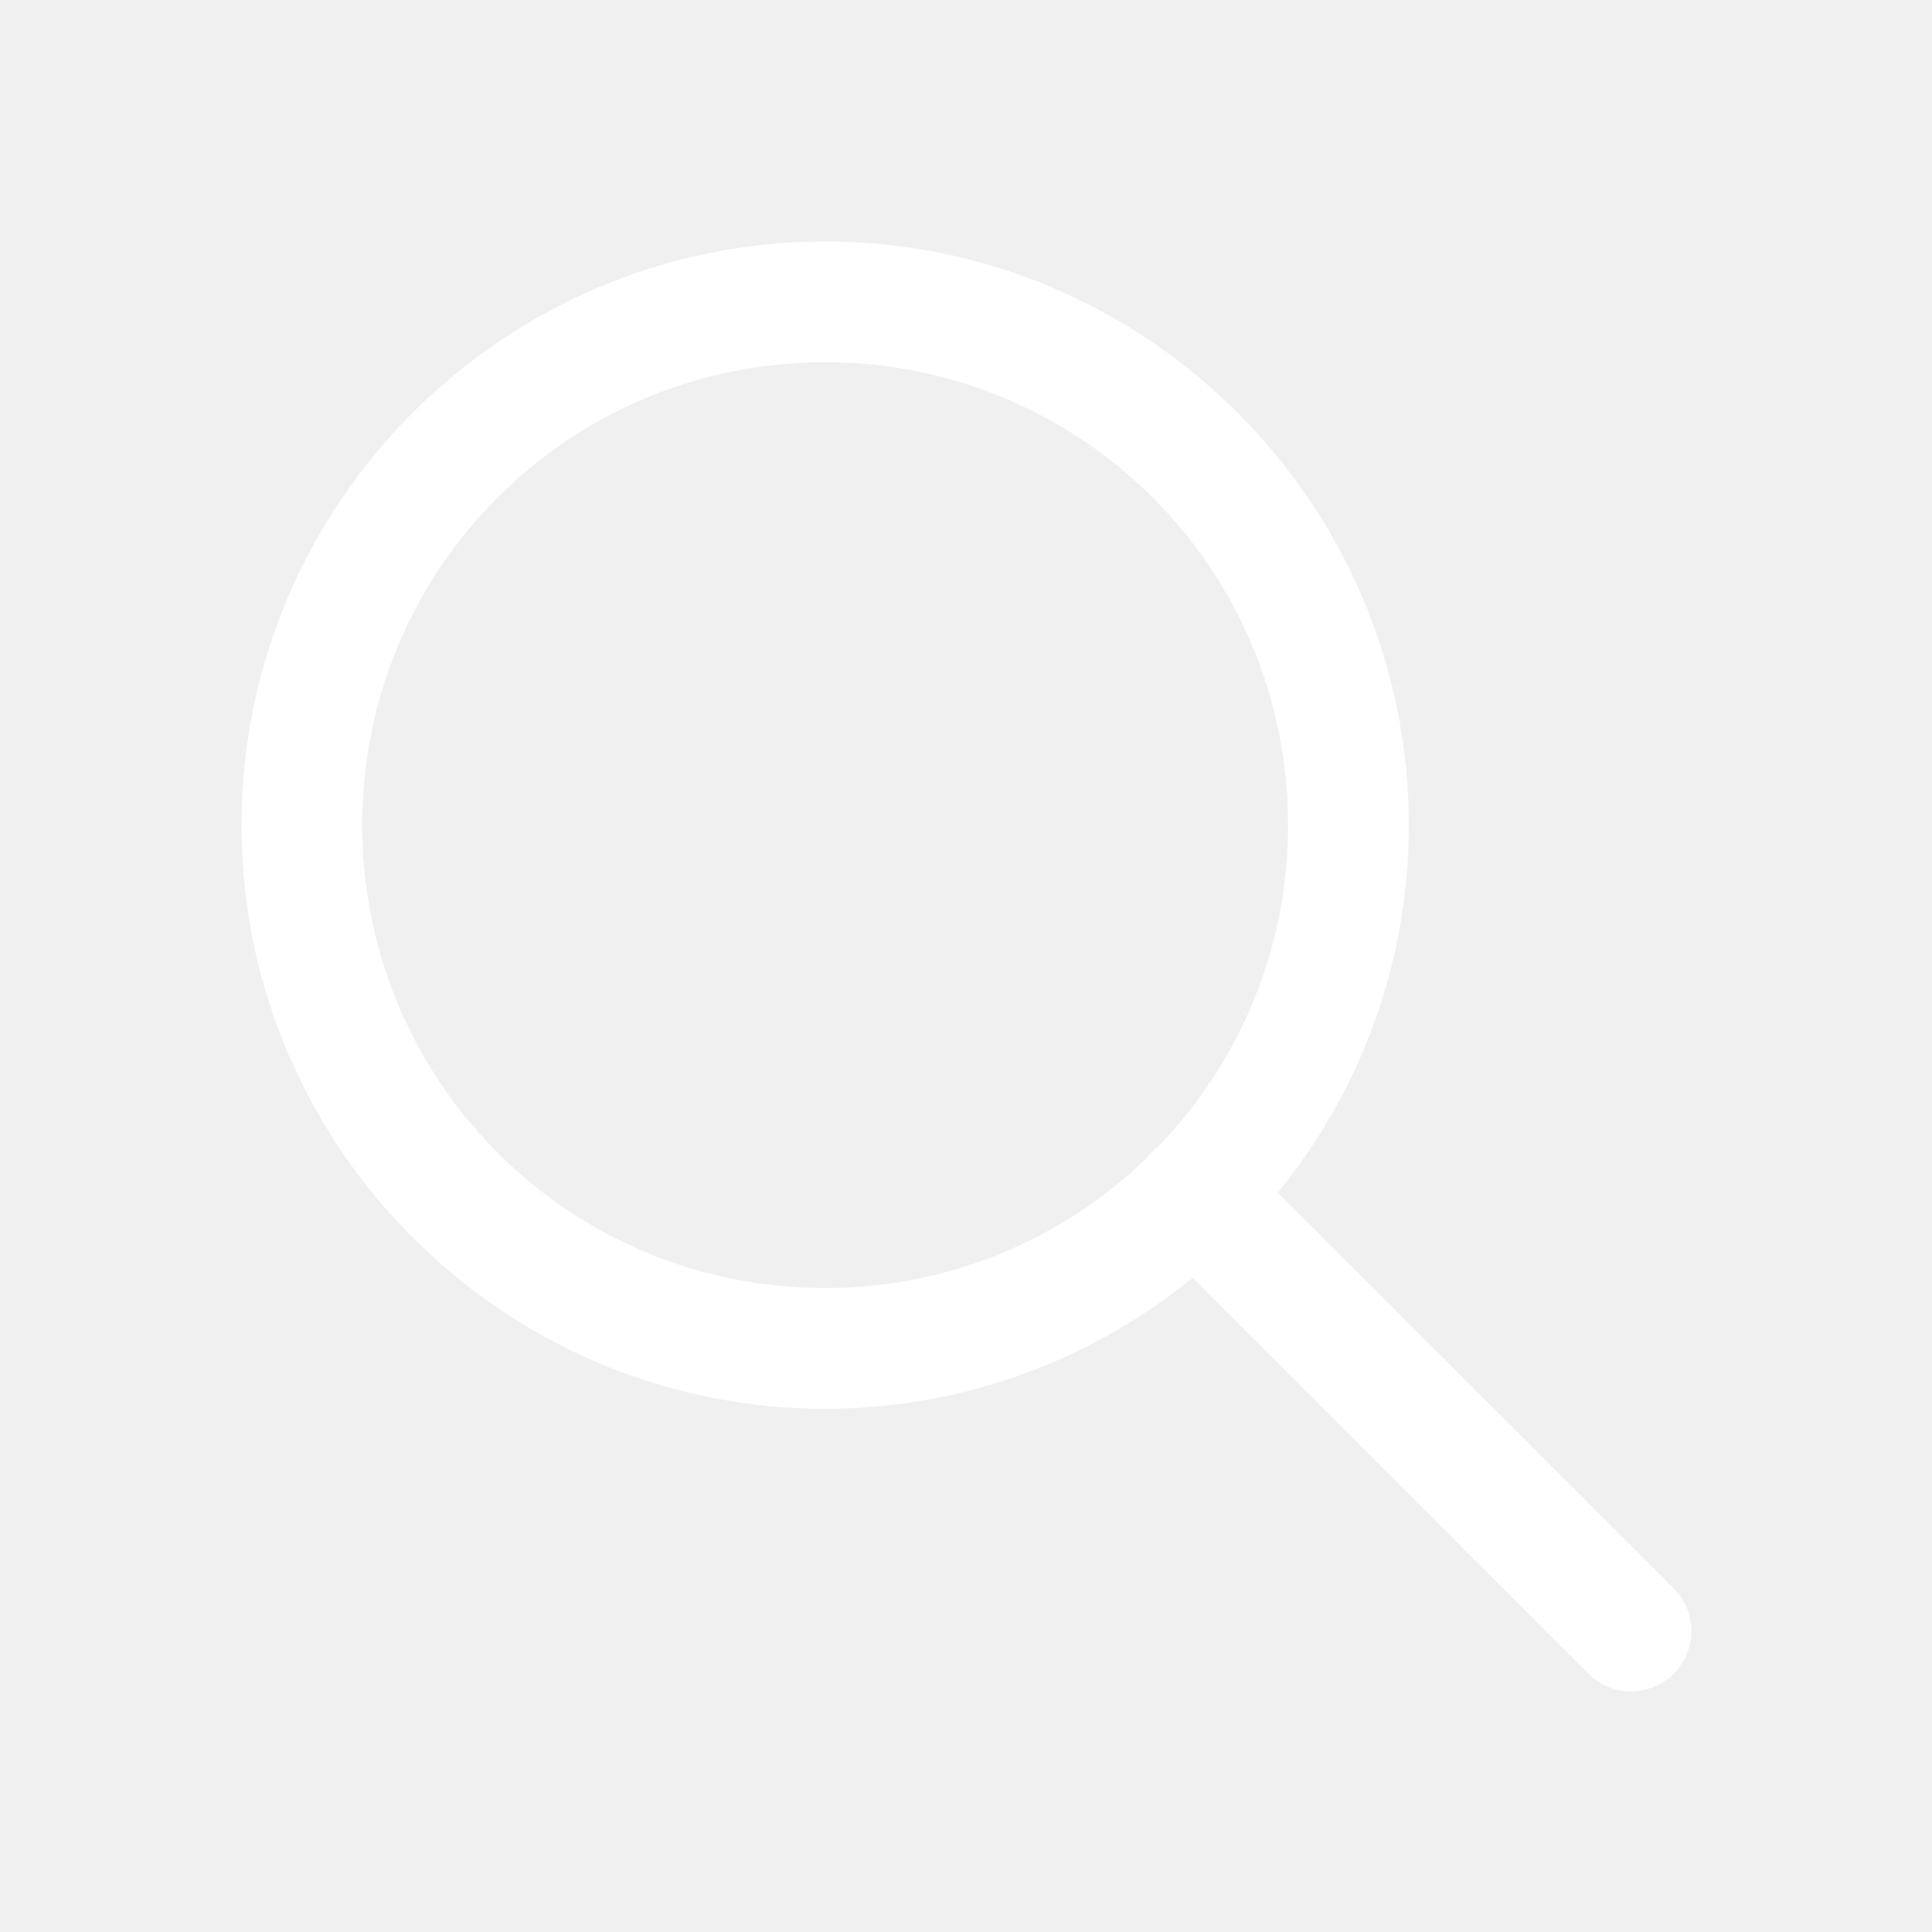
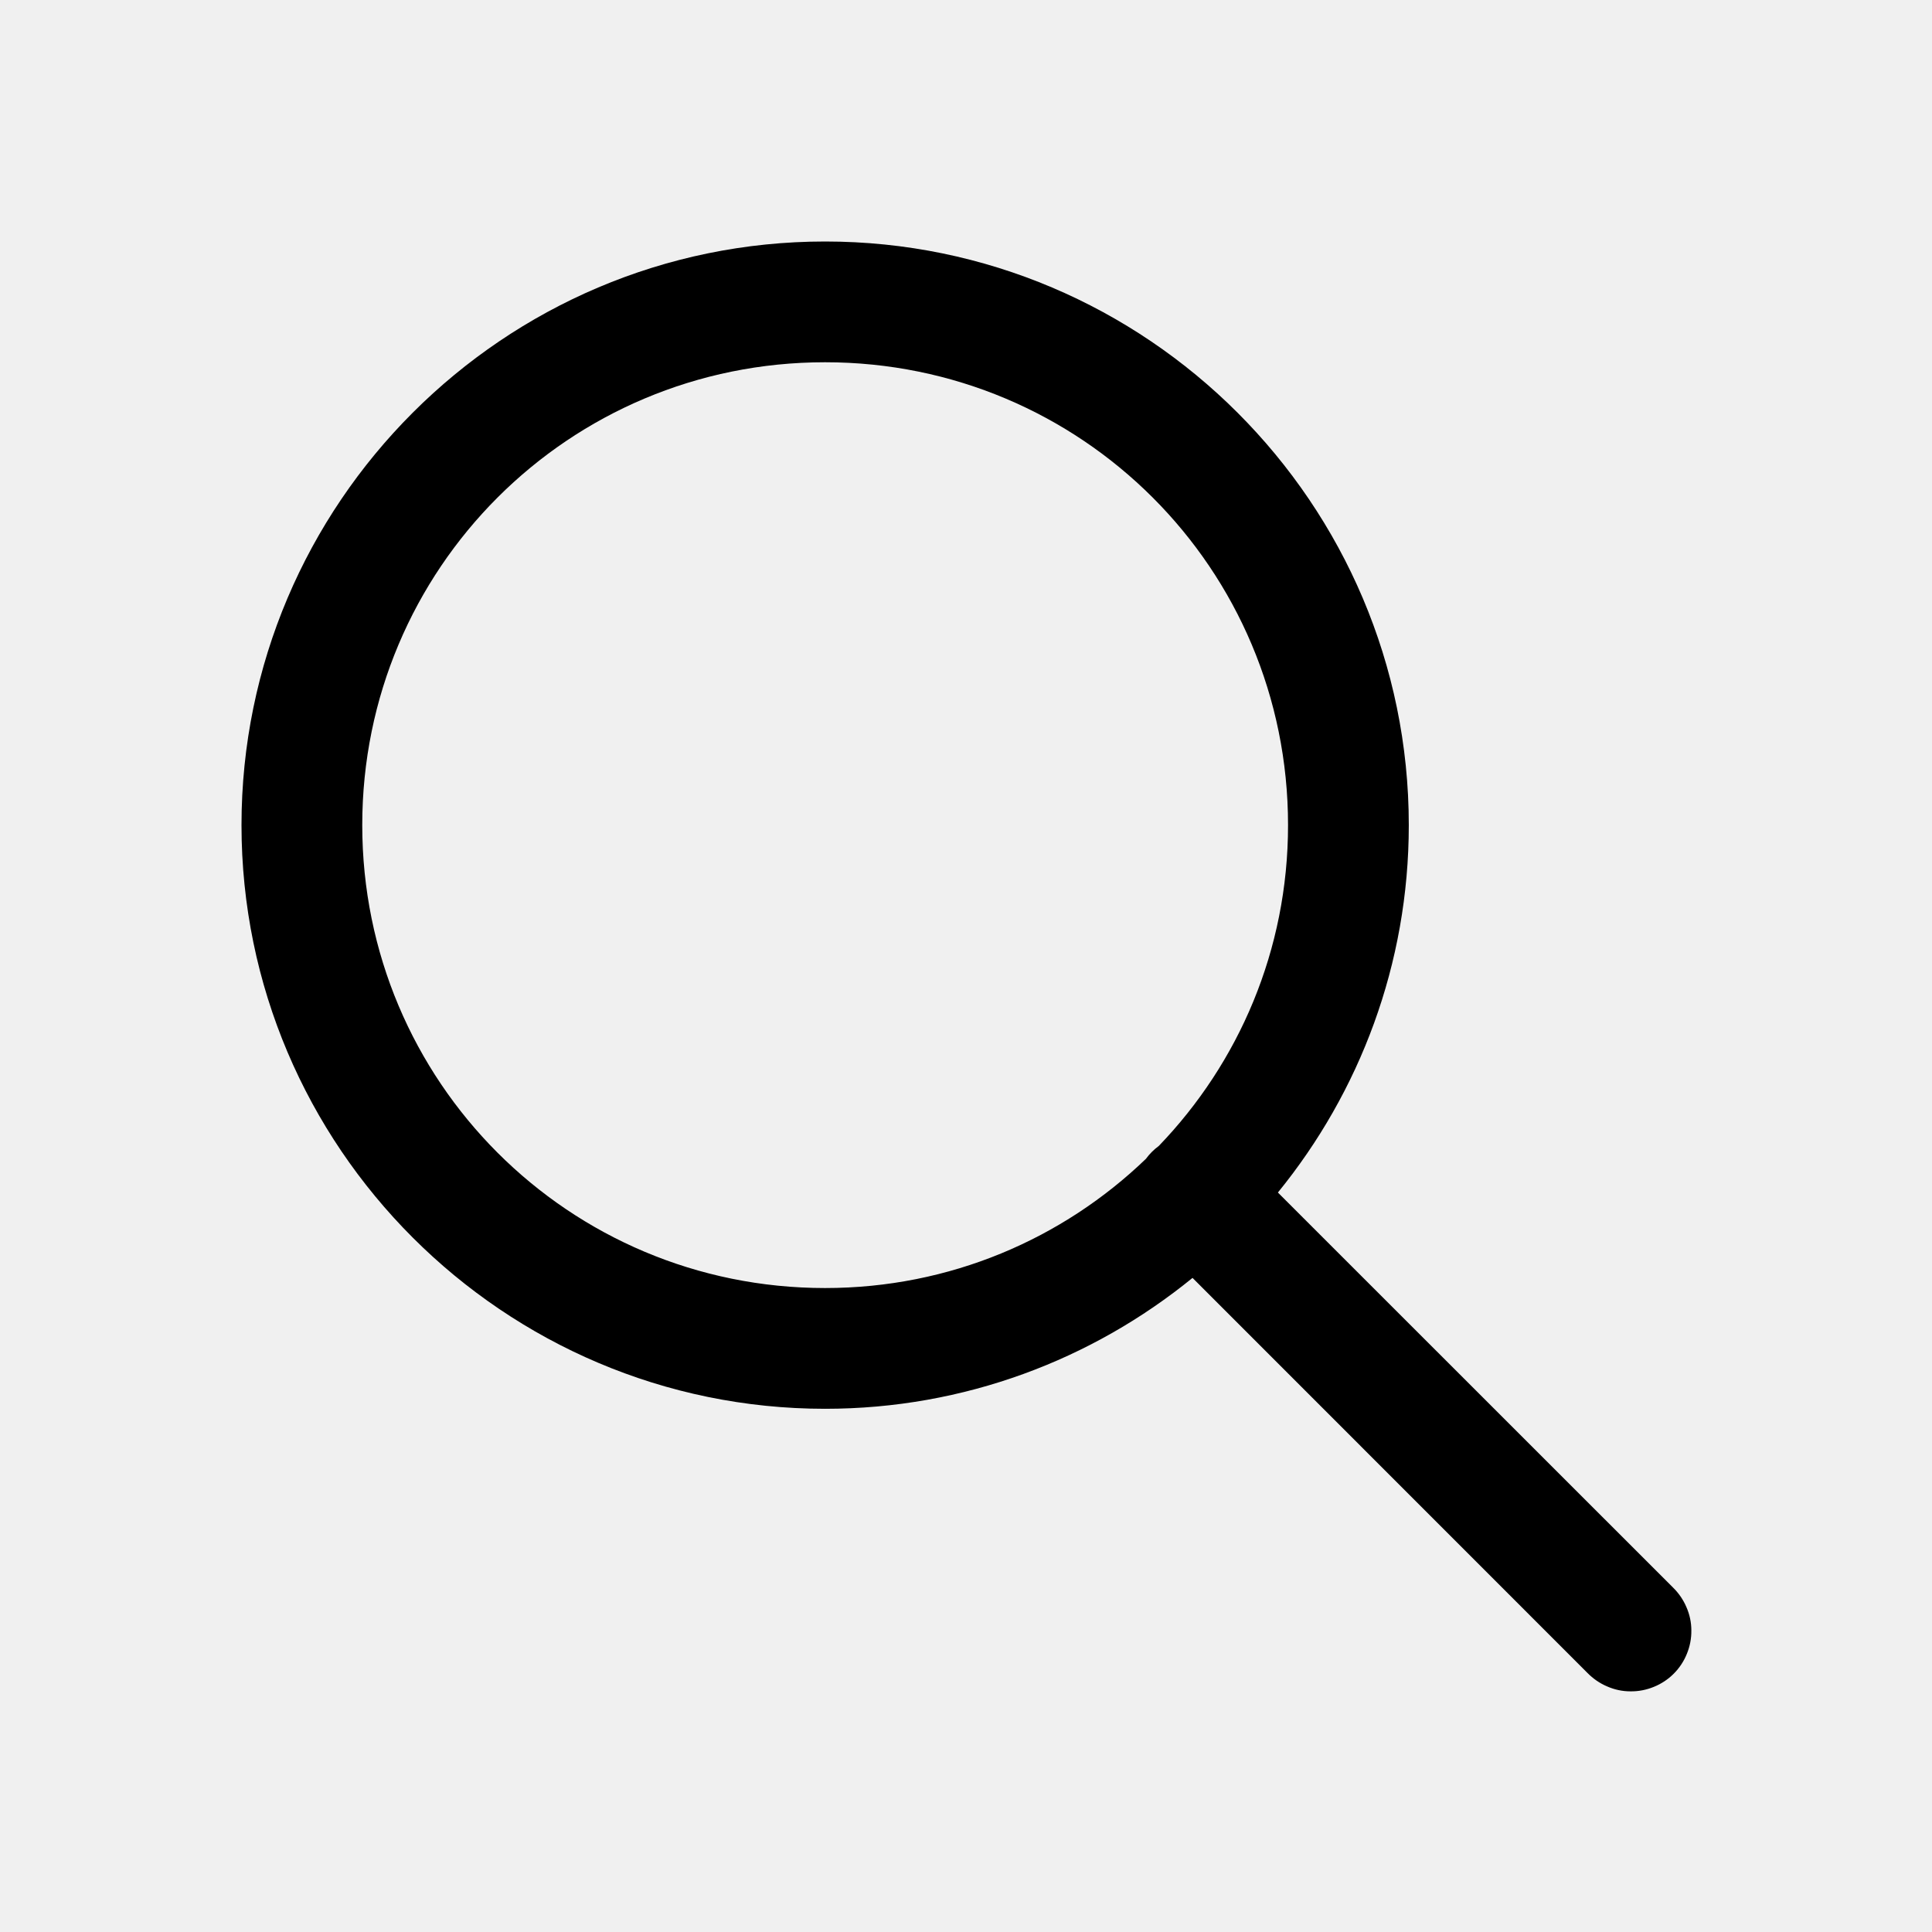
- <svg xmlns="http://www.w3.org/2000/svg" width="32" height="32" viewBox="0 0 16 16" fill="none">
-   <path d="M6.833 2C4.17 2 2 4.17 2 6.833C2 9.497 4.17 11.667 6.833 11.667C7.985 11.667 9.045 11.26 9.876 10.583L13.146 13.854C13.193 13.902 13.248 13.94 13.309 13.966C13.37 13.993 13.436 14.007 13.502 14.007C13.569 14.008 13.635 13.995 13.696 13.97C13.758 13.945 13.814 13.908 13.861 13.861C13.908 13.814 13.945 13.758 13.97 13.696C13.995 13.635 14.008 13.569 14.007 13.502C14.007 13.436 13.993 13.37 13.966 13.309C13.94 13.248 13.902 13.193 13.854 13.146L10.583 9.876C11.26 9.045 11.667 7.985 11.667 6.833C11.667 4.17 9.497 2 6.833 2ZM6.833 3C8.956 3 10.667 4.71 10.667 6.833C10.667 7.868 10.259 8.802 9.597 9.49C9.556 9.52 9.52 9.556 9.49 9.597C8.802 10.259 7.868 10.667 6.833 10.667C4.71 10.667 3 8.956 3 6.833C3 4.71 4.71 3 6.833 3Z" fill="white" />
+ <svg xmlns="http://www.w3.org/2000/svg" width="32" height="32" viewBox="0 0 16 16" fill="black">
+   <path d="M6.833 2C4.17 2 2 4.17 2 6.833C2 9.497 4.17 11.667 6.833 11.667C7.985 11.667 9.045 11.26 9.876 10.583L13.146 13.854C13.193 13.902 13.248 13.94 13.309 13.966C13.37 13.993 13.436 14.007 13.502 14.007C13.569 14.008 13.635 13.995 13.696 13.97C13.758 13.945 13.814 13.908 13.861 13.861C13.908 13.814 13.945 13.758 13.97 13.696C13.995 13.635 14.008 13.569 14.007 13.502C14.007 13.436 13.993 13.37 13.966 13.309C13.94 13.248 13.902 13.193 13.854 13.146L10.583 9.876C11.26 9.045 11.667 7.985 11.667 6.833C11.667 4.17 9.497 2 6.833 2ZM6.833 3C8.956 3 10.667 4.71 10.667 6.833C10.667 7.868 10.259 8.802 9.597 9.49C9.556 9.52 9.52 9.556 9.49 9.597C8.802 10.259 7.868 10.667 6.833 10.667C4.71 10.667 3 8.956 3 6.833C3 4.71 4.71 3 6.833 3Z" />
</svg>
